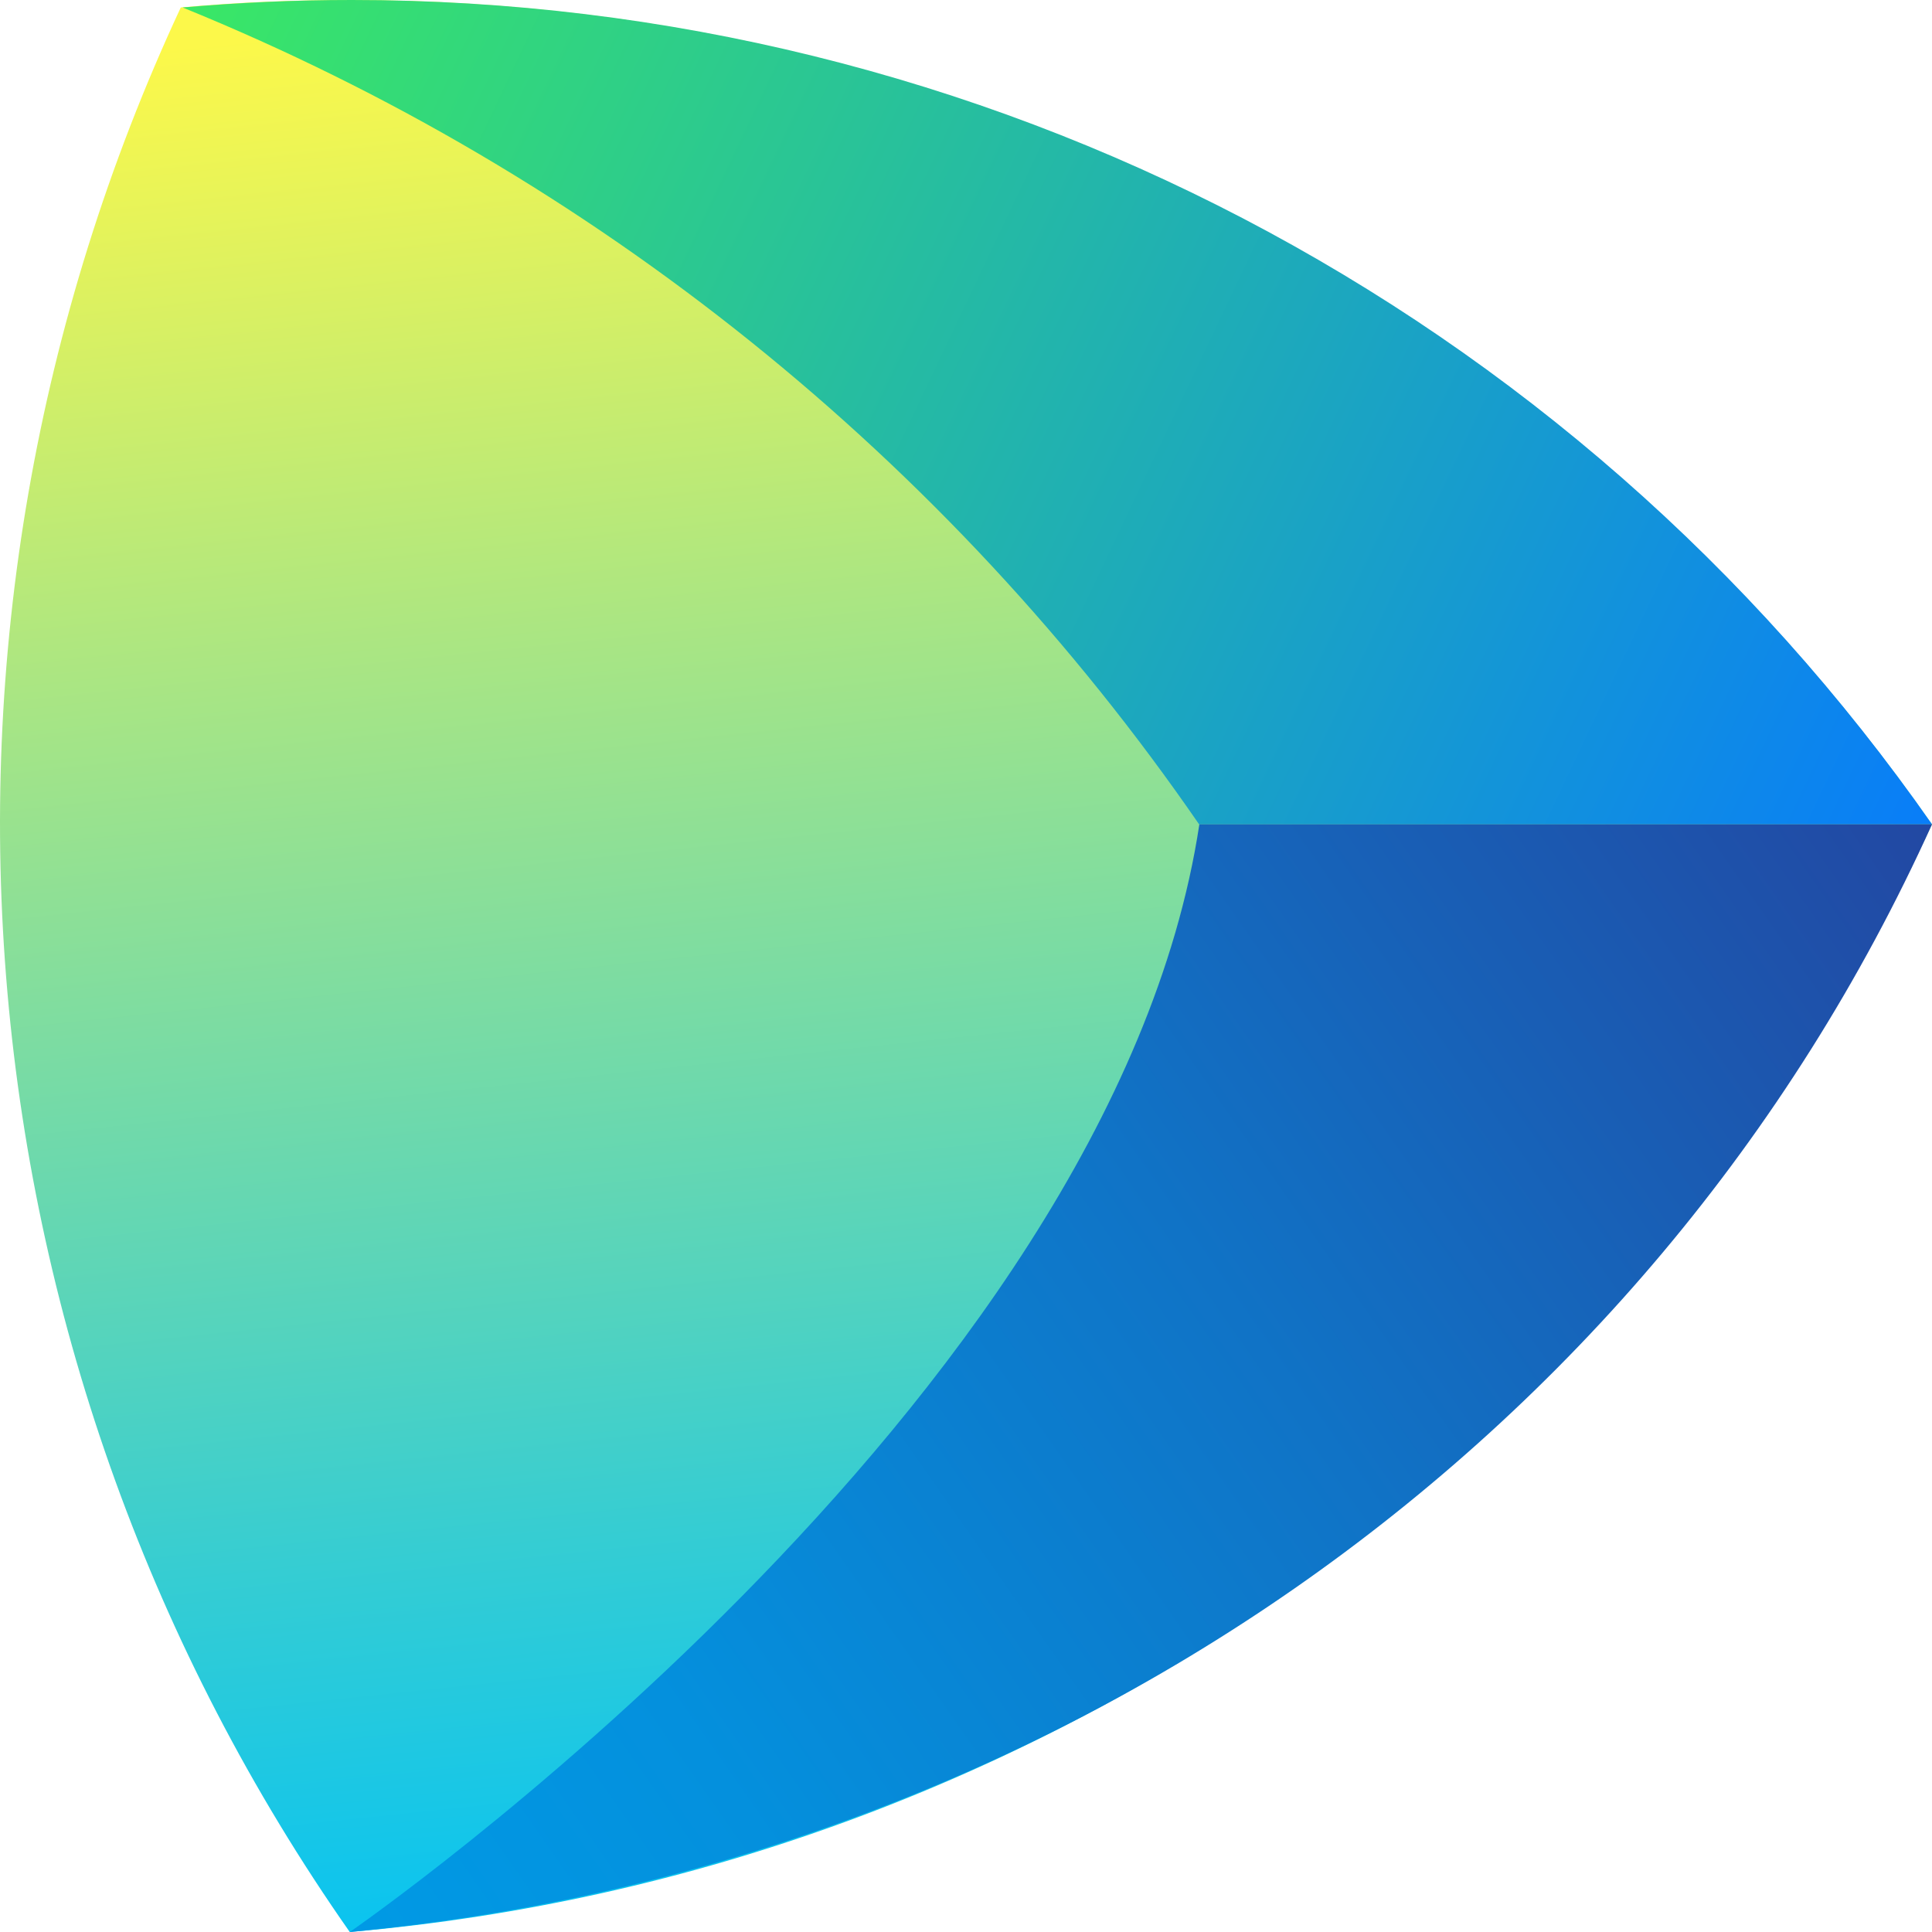
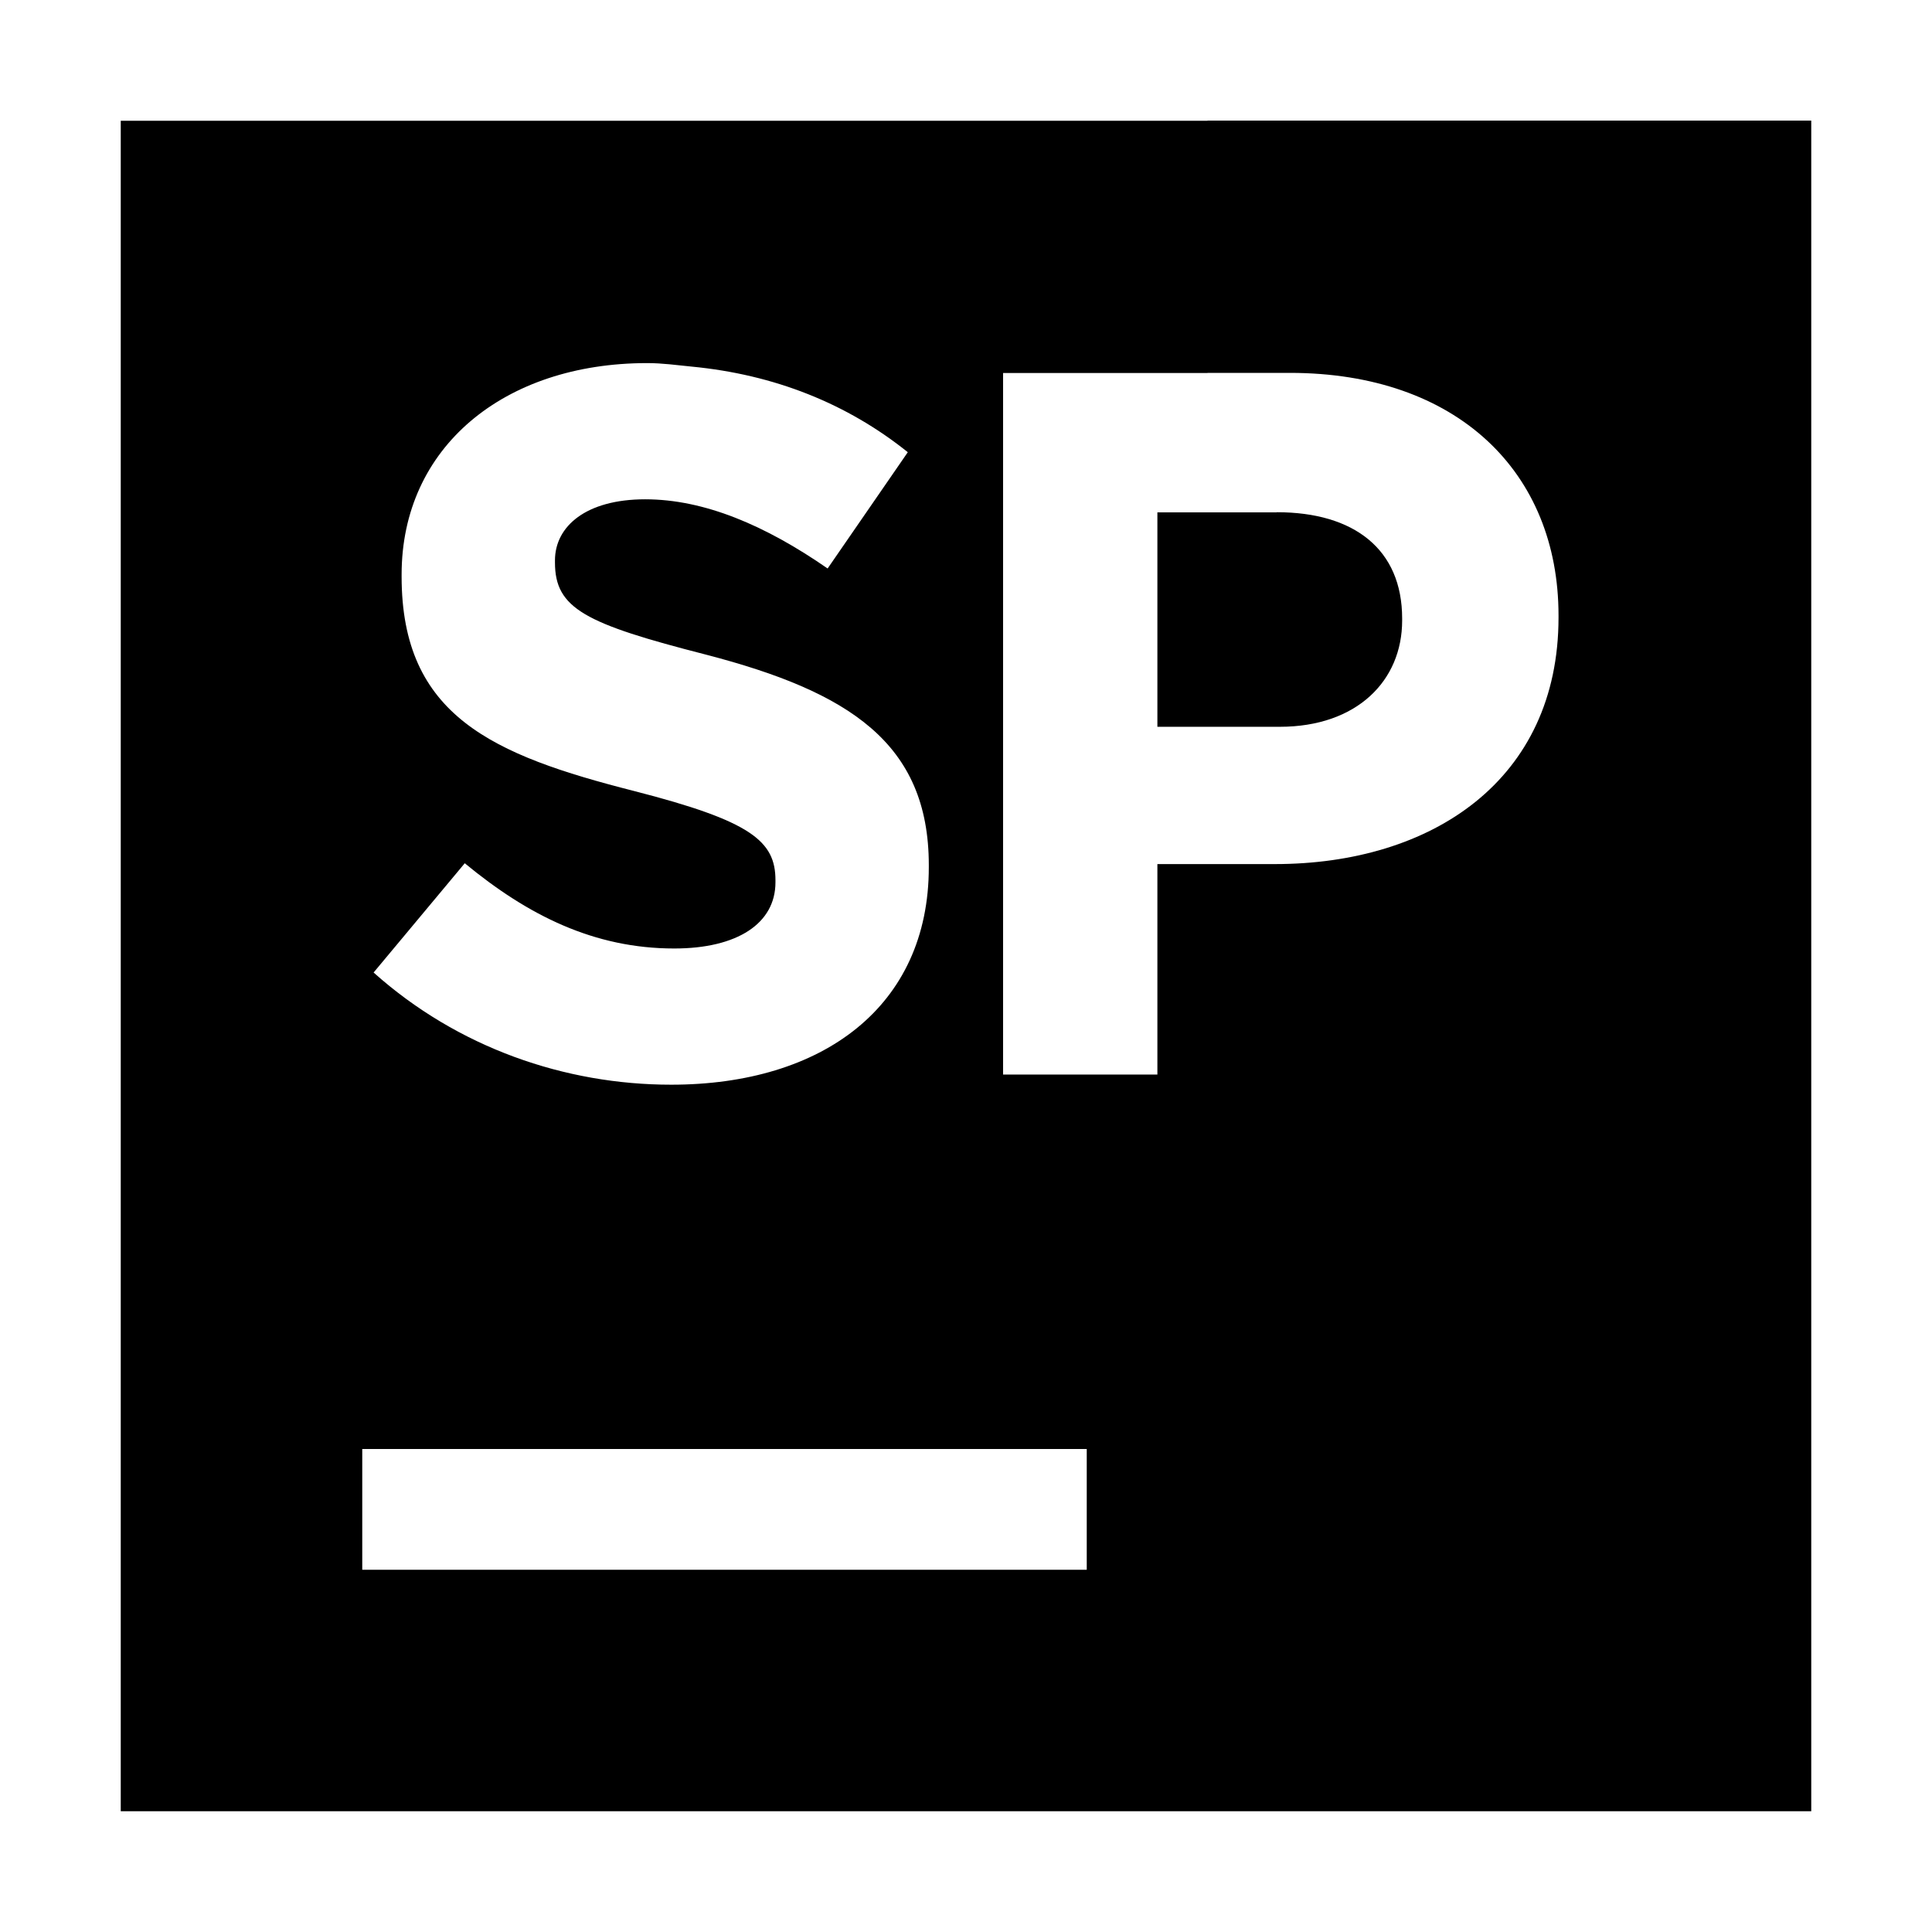
- <svg xmlns="http://www.w3.org/2000/svg" height="60" viewBox="0 0 60 60" width="60">
-   <linearGradient id="a" gradientTransform="matrix(1 0 0 -1 0 62)" gradientUnits="userSpaceOnUse" x1="27.048" x2="33.312" y1="62.824" y2="3.448">
-     <stop offset="0" stop-color="#fcf84a" />
-     <stop offset=".32" stop-color="#abe682" />
-     <stop offset=".79" stop-color="#36cdd2" />
-     <stop offset="1" stop-color="#07c3f2" />
-   </linearGradient>
-   <linearGradient id="b" gradientTransform="matrix(1 0 0 -1 0 62)" gradientUnits="userSpaceOnUse" x1="4.068" x2="60.246" y1="61.892" y2="35.243">
-     <stop offset="0" stop-color="#3bea62" />
-     <stop offset="1" stop-color="#087cfa" />
-   </linearGradient>
-   <linearGradient id="c" gradientTransform="matrix(1 0 0 -1 0 62)" gradientUnits="userSpaceOnUse" x1="9.217" x2="65.779" y1="3.879" y2="43.473">
-     <stop offset="0" stop-color="#009ae5" />
-     <stop offset=".18" stop-color="#0490dd" />
-     <stop offset=".49" stop-color="#1073c6" />
-     <stop offset=".89" stop-color="#2346a1" />
-     <stop offset="1" stop-color="#293896" />
-   </linearGradient>
-   <g fill-rule="evenodd">
-     <path d="m10.862 60a59.955 59.955 0 0 0 49.138-34.4 60.003 60.003 0 0 0 -49.138-25.6c-1.744 0-3.496.072-5.248.232a59.998 59.998 0 0 0 5.248 59.768z" fill="url(#a)" />
-     <path d="m5.67.232a70.659 70.659 0 0 1 31.569 25.368h22.761a59.811 59.811 0 0 0 -49.074-25.6q-2.616 0-5.256.232z" fill="url(#b)" />
-     <path d="m37.247 25.6c-2.744 18.104-26.385 34.4-26.385 34.4 21.489-2.04 40.338-14.92 49.138-34.4z" fill="url(#c)" />
-   </g>
+ <svg xmlns="http://www.w3.org/2000/svg" enable-background="new 0 0 16 16" height="16" viewBox="0 0 16 16" width="16">
+   <path d="m15 15h-8c0-.637 0-1.363 0-2h2v-1h-2c0-0 0-0 0-0v0h-4v1h4v2h-6v-14h5.385c-.349.665-.703 1.289-.657 2.036-.122-.012-.241-.029-.368-.029-1.187 0-2.034.697-2.034 1.751v.017c0 1.154.755 1.478 1.926 1.776.971.249 1.17.415 1.17.739v.017c0 .34-.315.548-.838.548-.664 0-1.212-.274-1.735-.706l-.755.905c.697.623 1.585.929 2.465.929 1.253 0 2.133-.647 2.133-1.801v-.017c0-1.013-.664-1.436-1.843-1.743-1.004-.257-1.253-.382-1.253-.764v-.017c0-.282.257-.506.747-.506s.996.216 1.511.573l.664-.963c-.501-.402-1.103-.643-1.79-.709-.046-.747.308-1.371.657-2.036h3.615v2.089h-1.693v5.81h1.278v-1.743h.972c1.303 0 2.35-.697 2.35-2.042v-.017c0-1.187-.839-2.009-2.225-2.009h-.682c0-.656 0-1.423 0-2.089h5zm-4.427-10.757h-.988v1.776h1.013c.64 0 1.014-.382 1.014-.88v-.017c0-.573-.398-.88-1.038-.88z" />
</svg>
